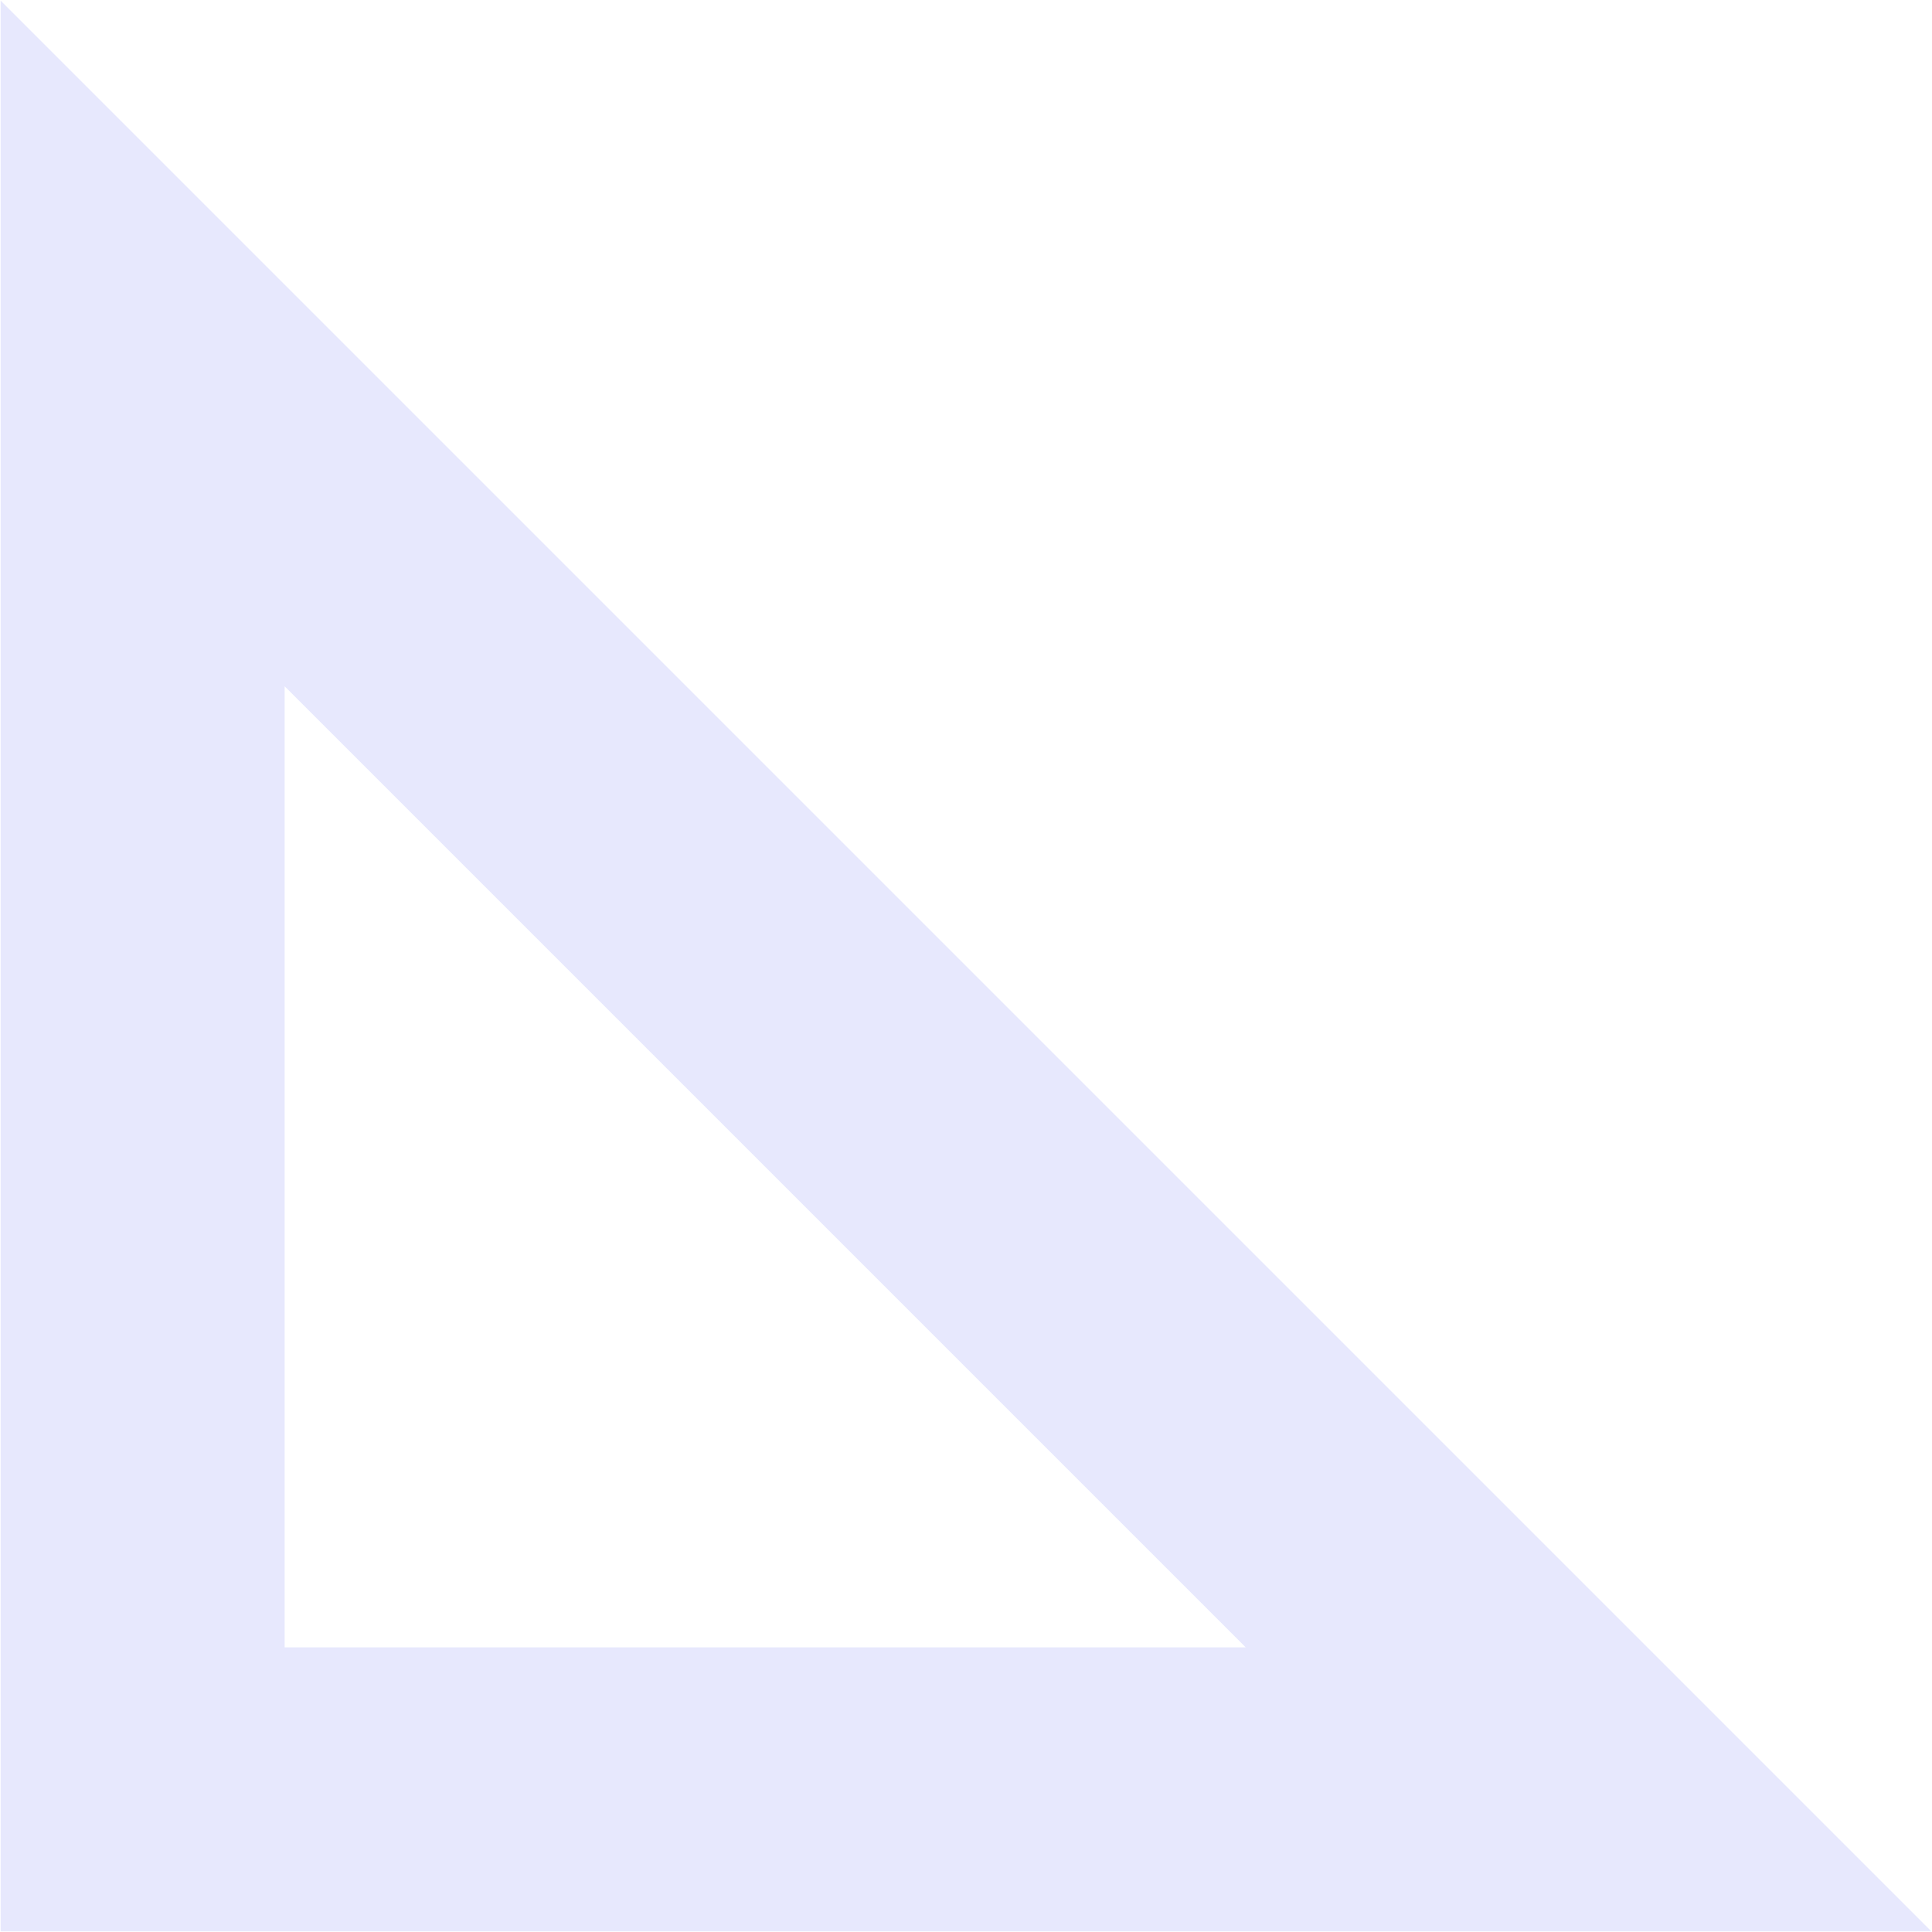
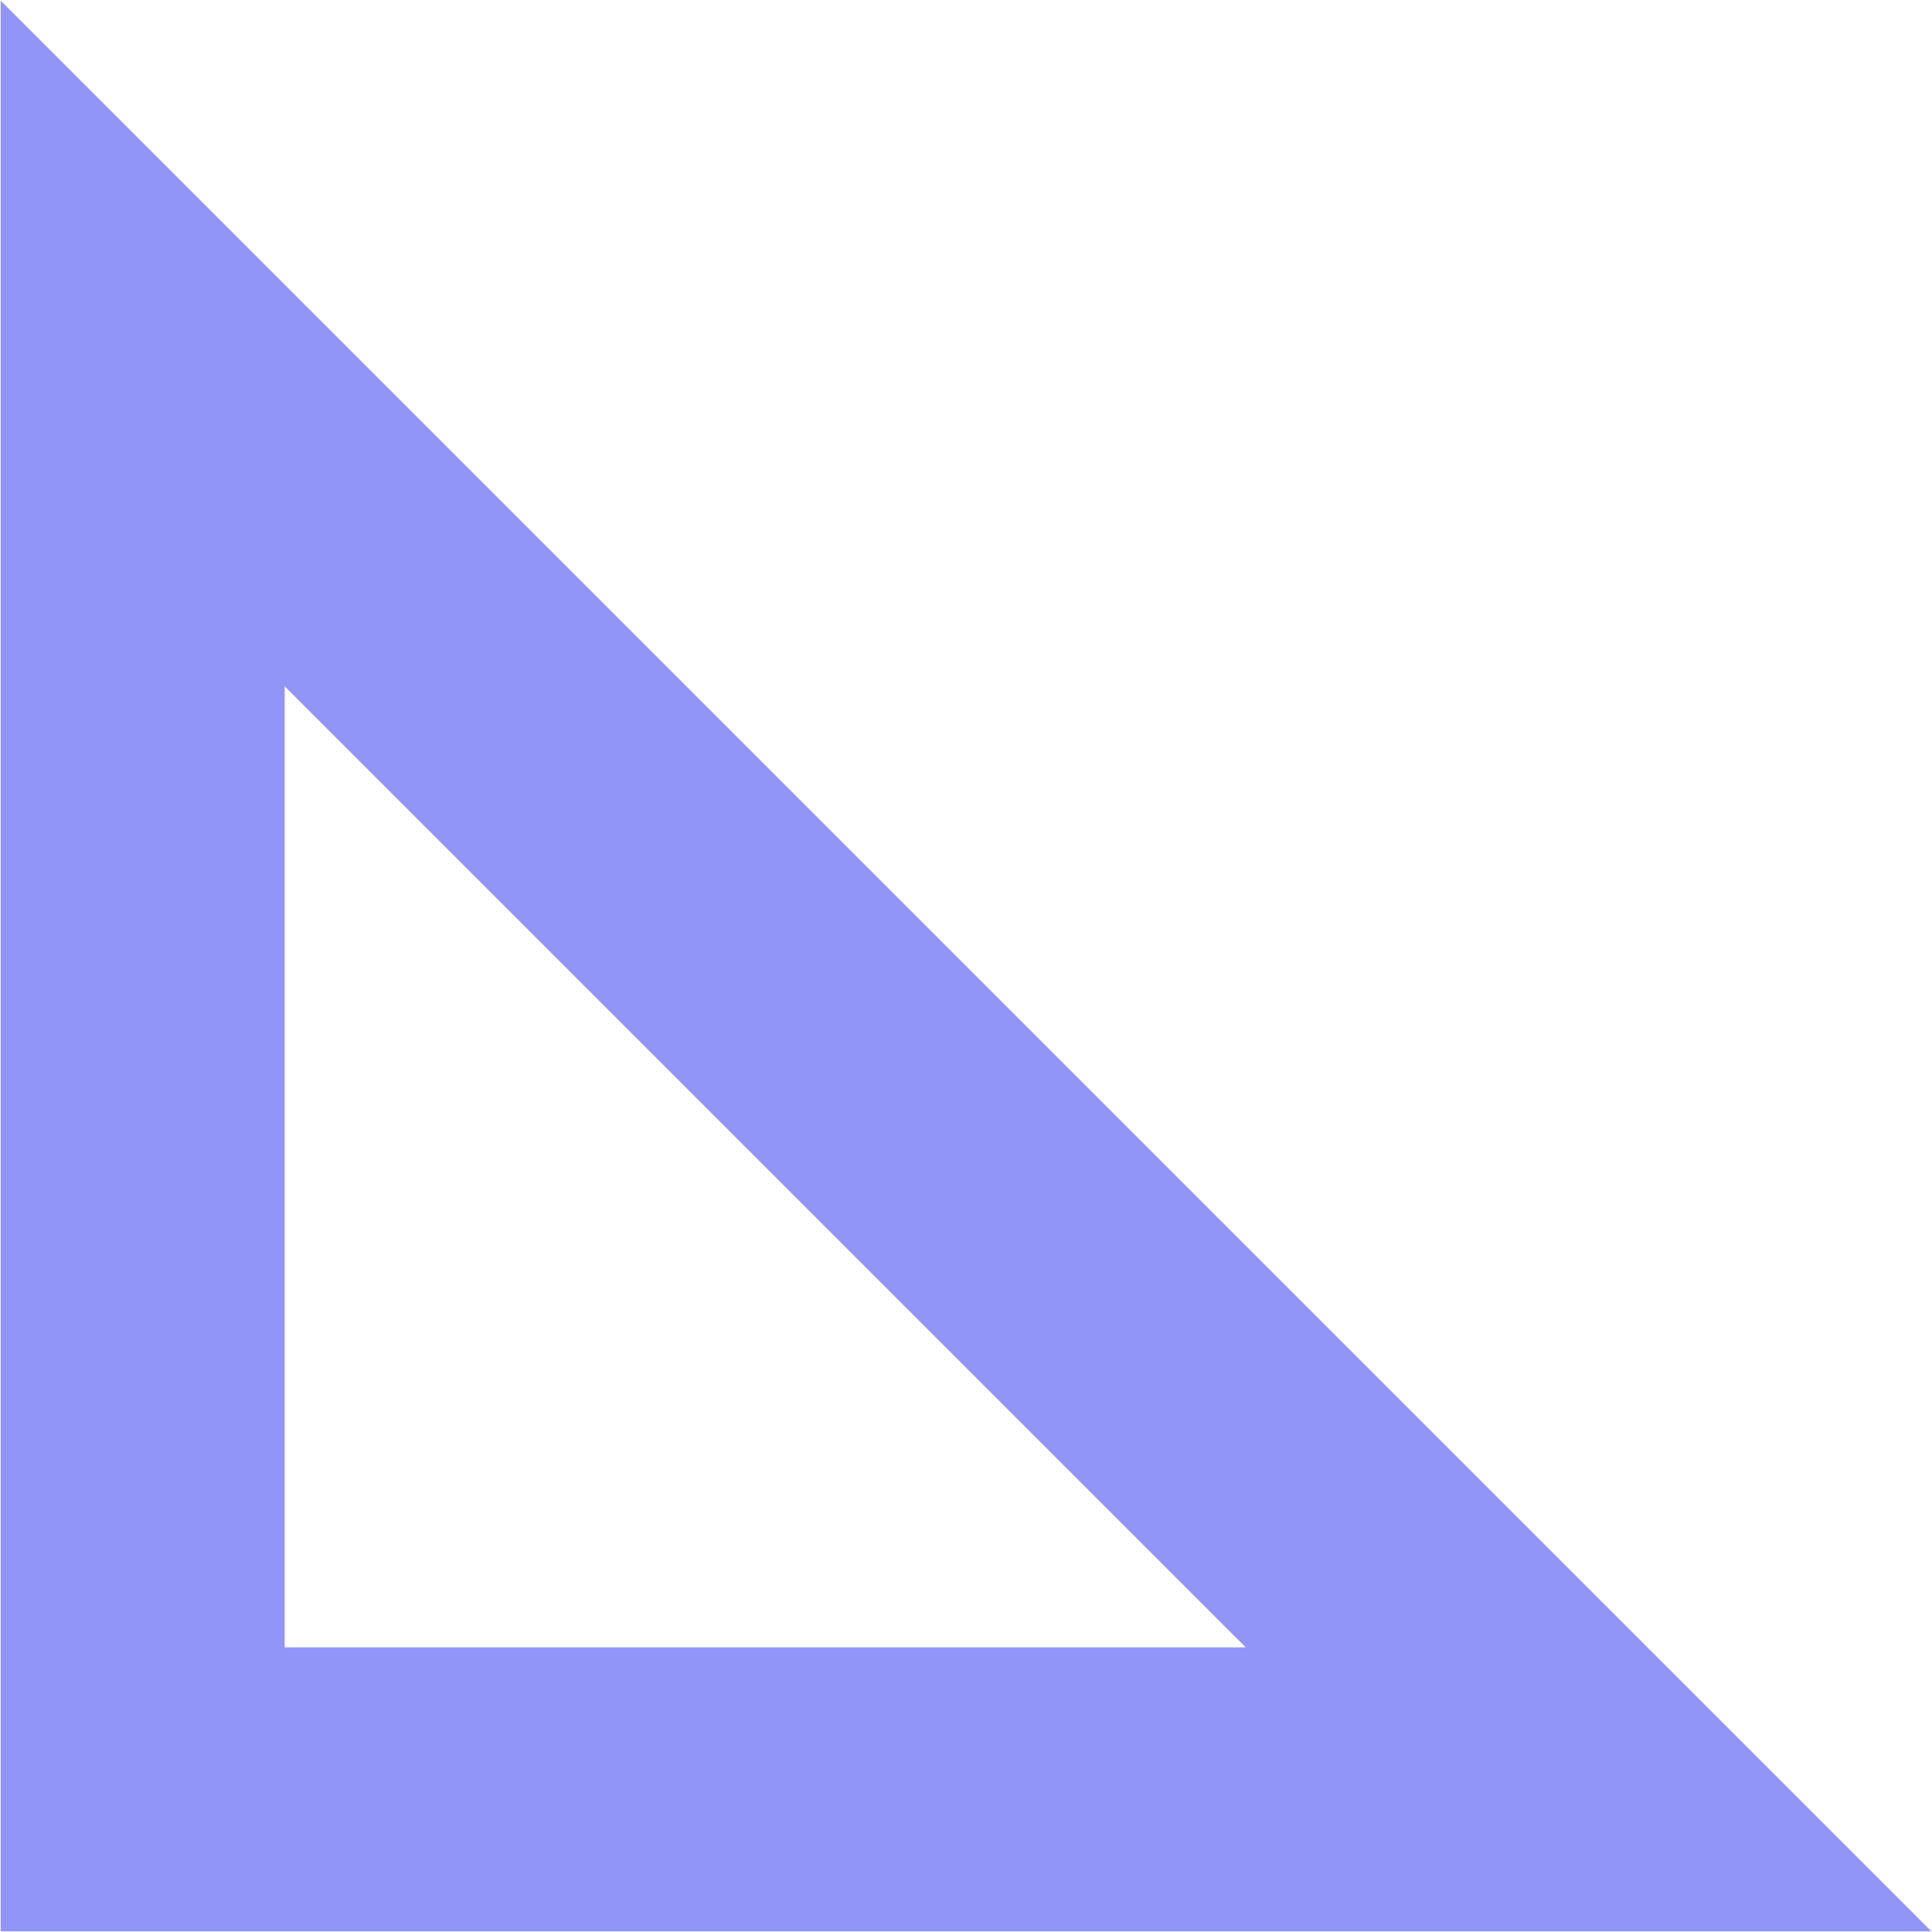
<svg xmlns="http://www.w3.org/2000/svg" id="b" width="1000" height="1000" viewBox="0 0 1000 1000">
-   <path d="M644.77,852.66H147.34v-497.44l497.44,497.44M999.67,999.67L.33.33v999.33h999.33Z" fill="#E7E8FD" stroke-width="0" />
+   <path d="M644.77,852.66H147.34v-497.44l497.44,497.44M999.67,999.67L.33.33v999.33h999.33Z" fill="#9195F8" stroke-width="0" />
</svg>
